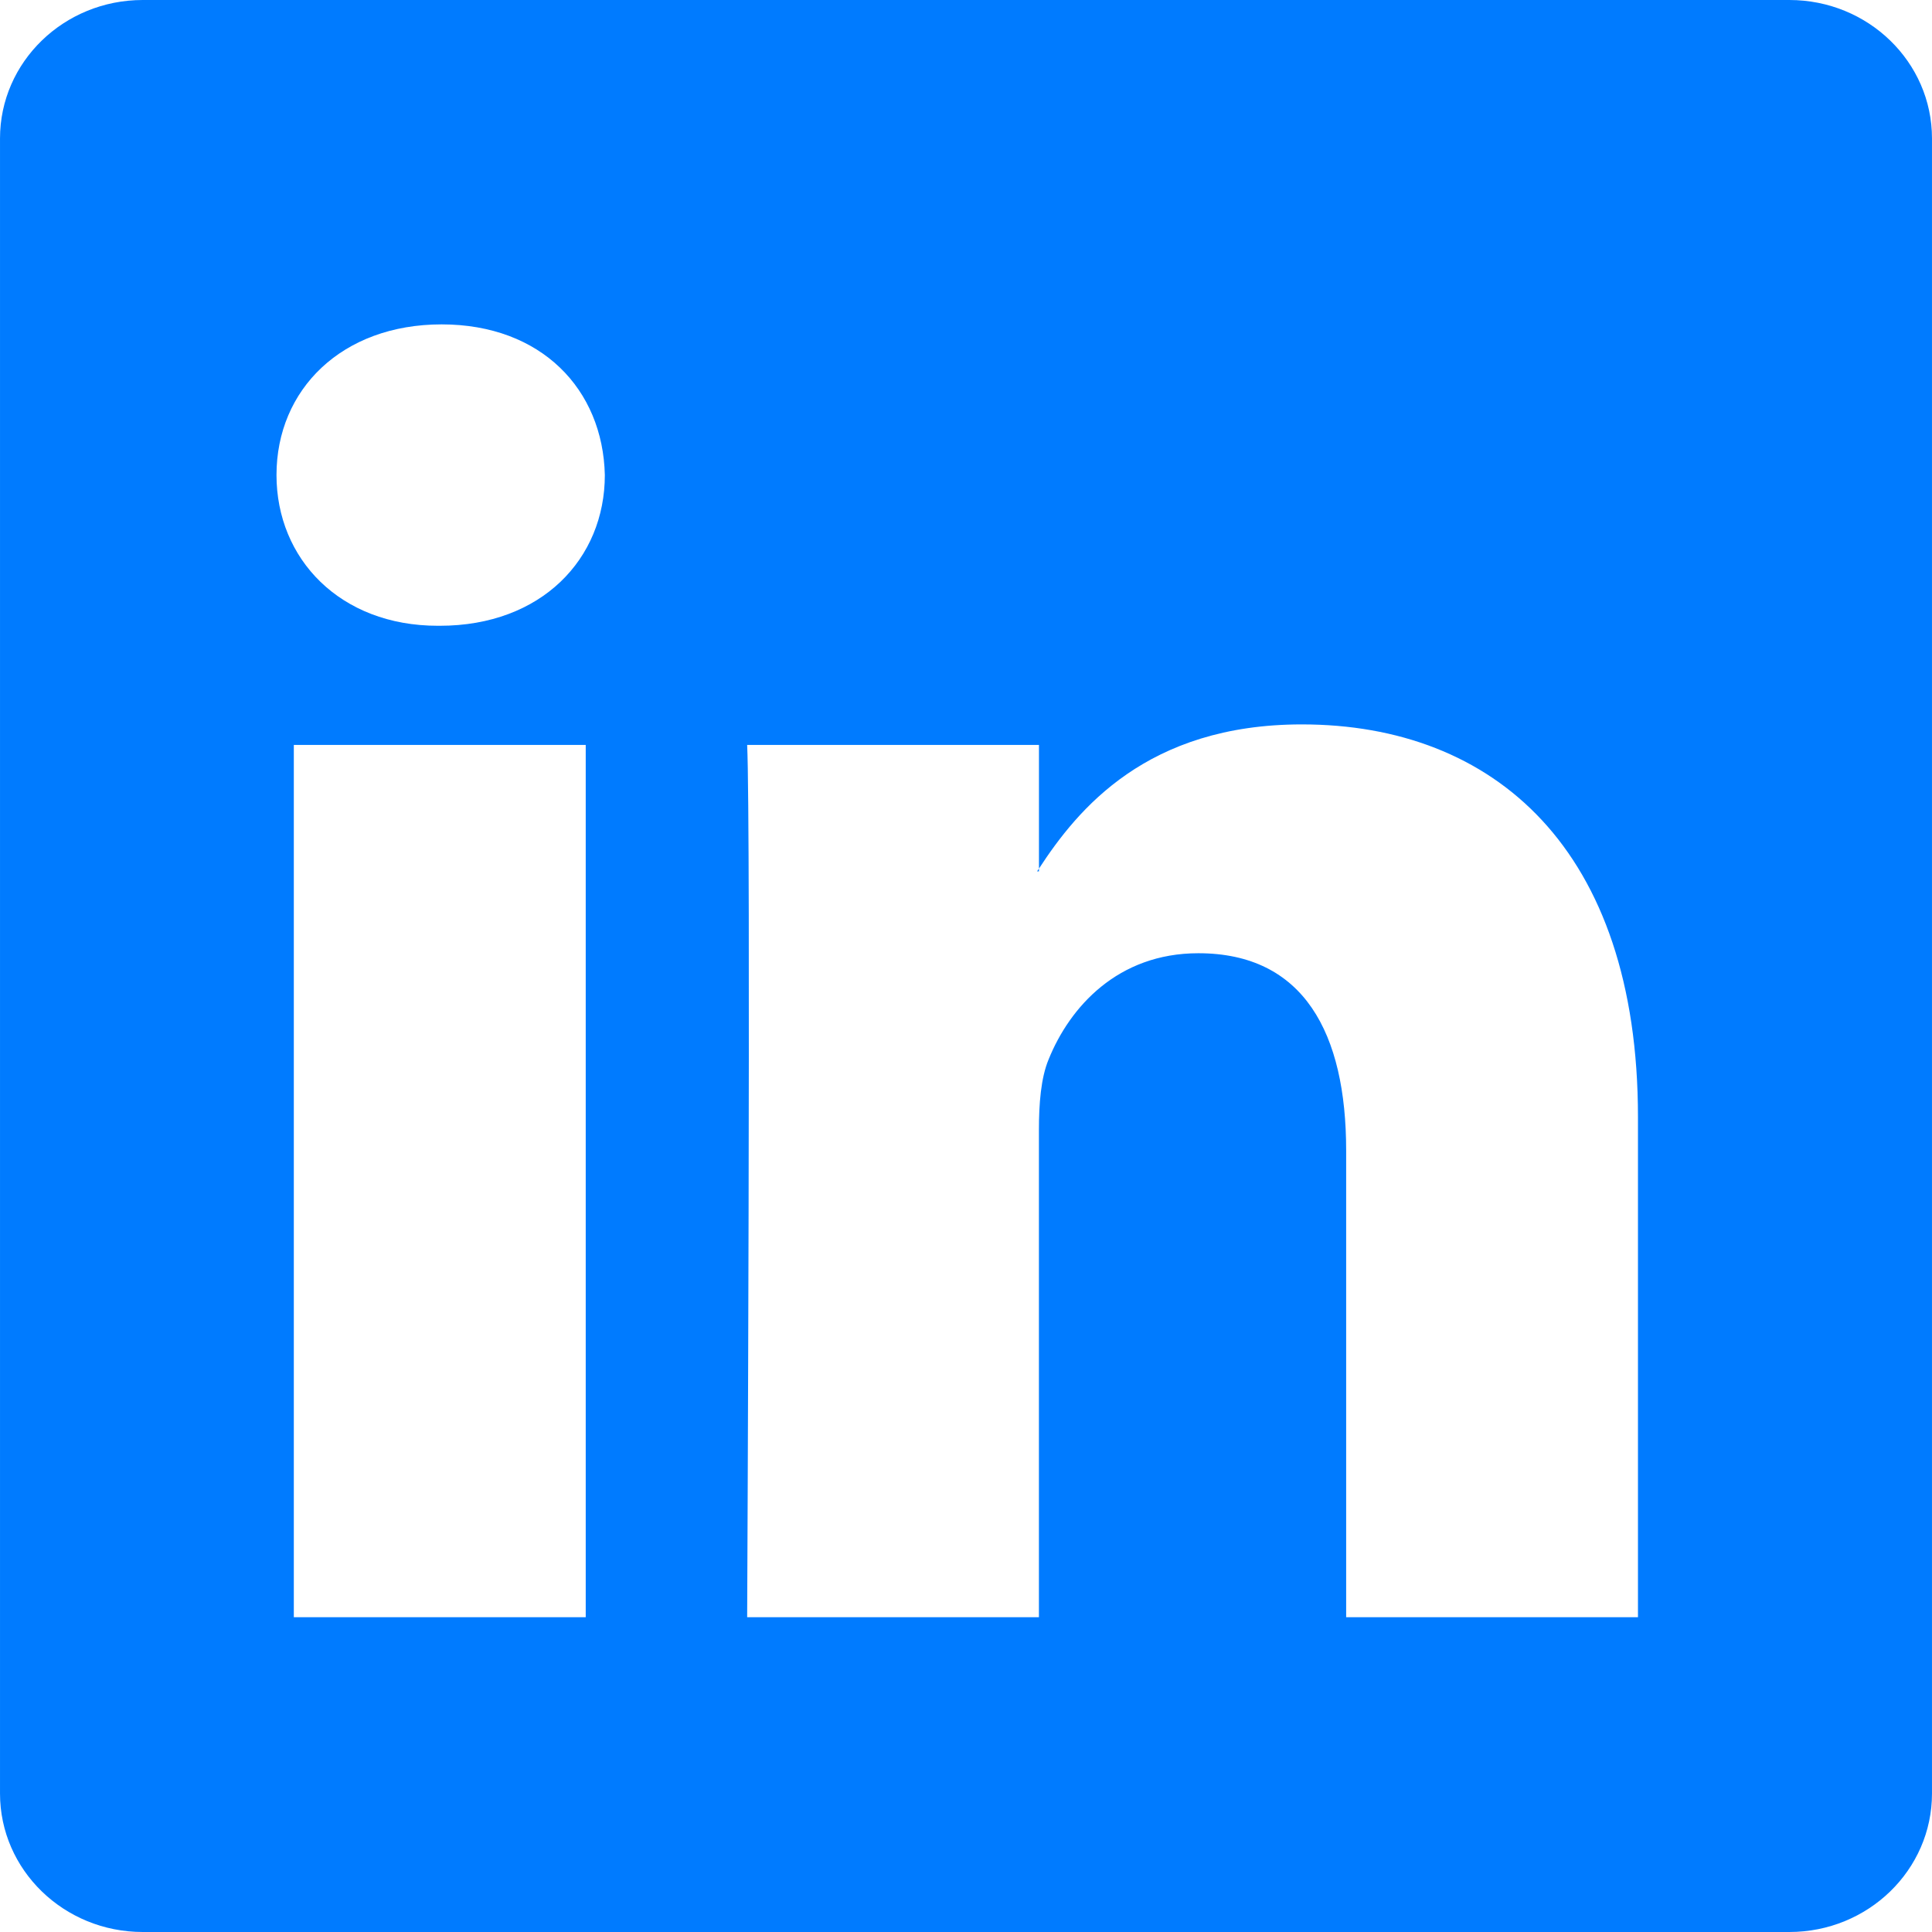
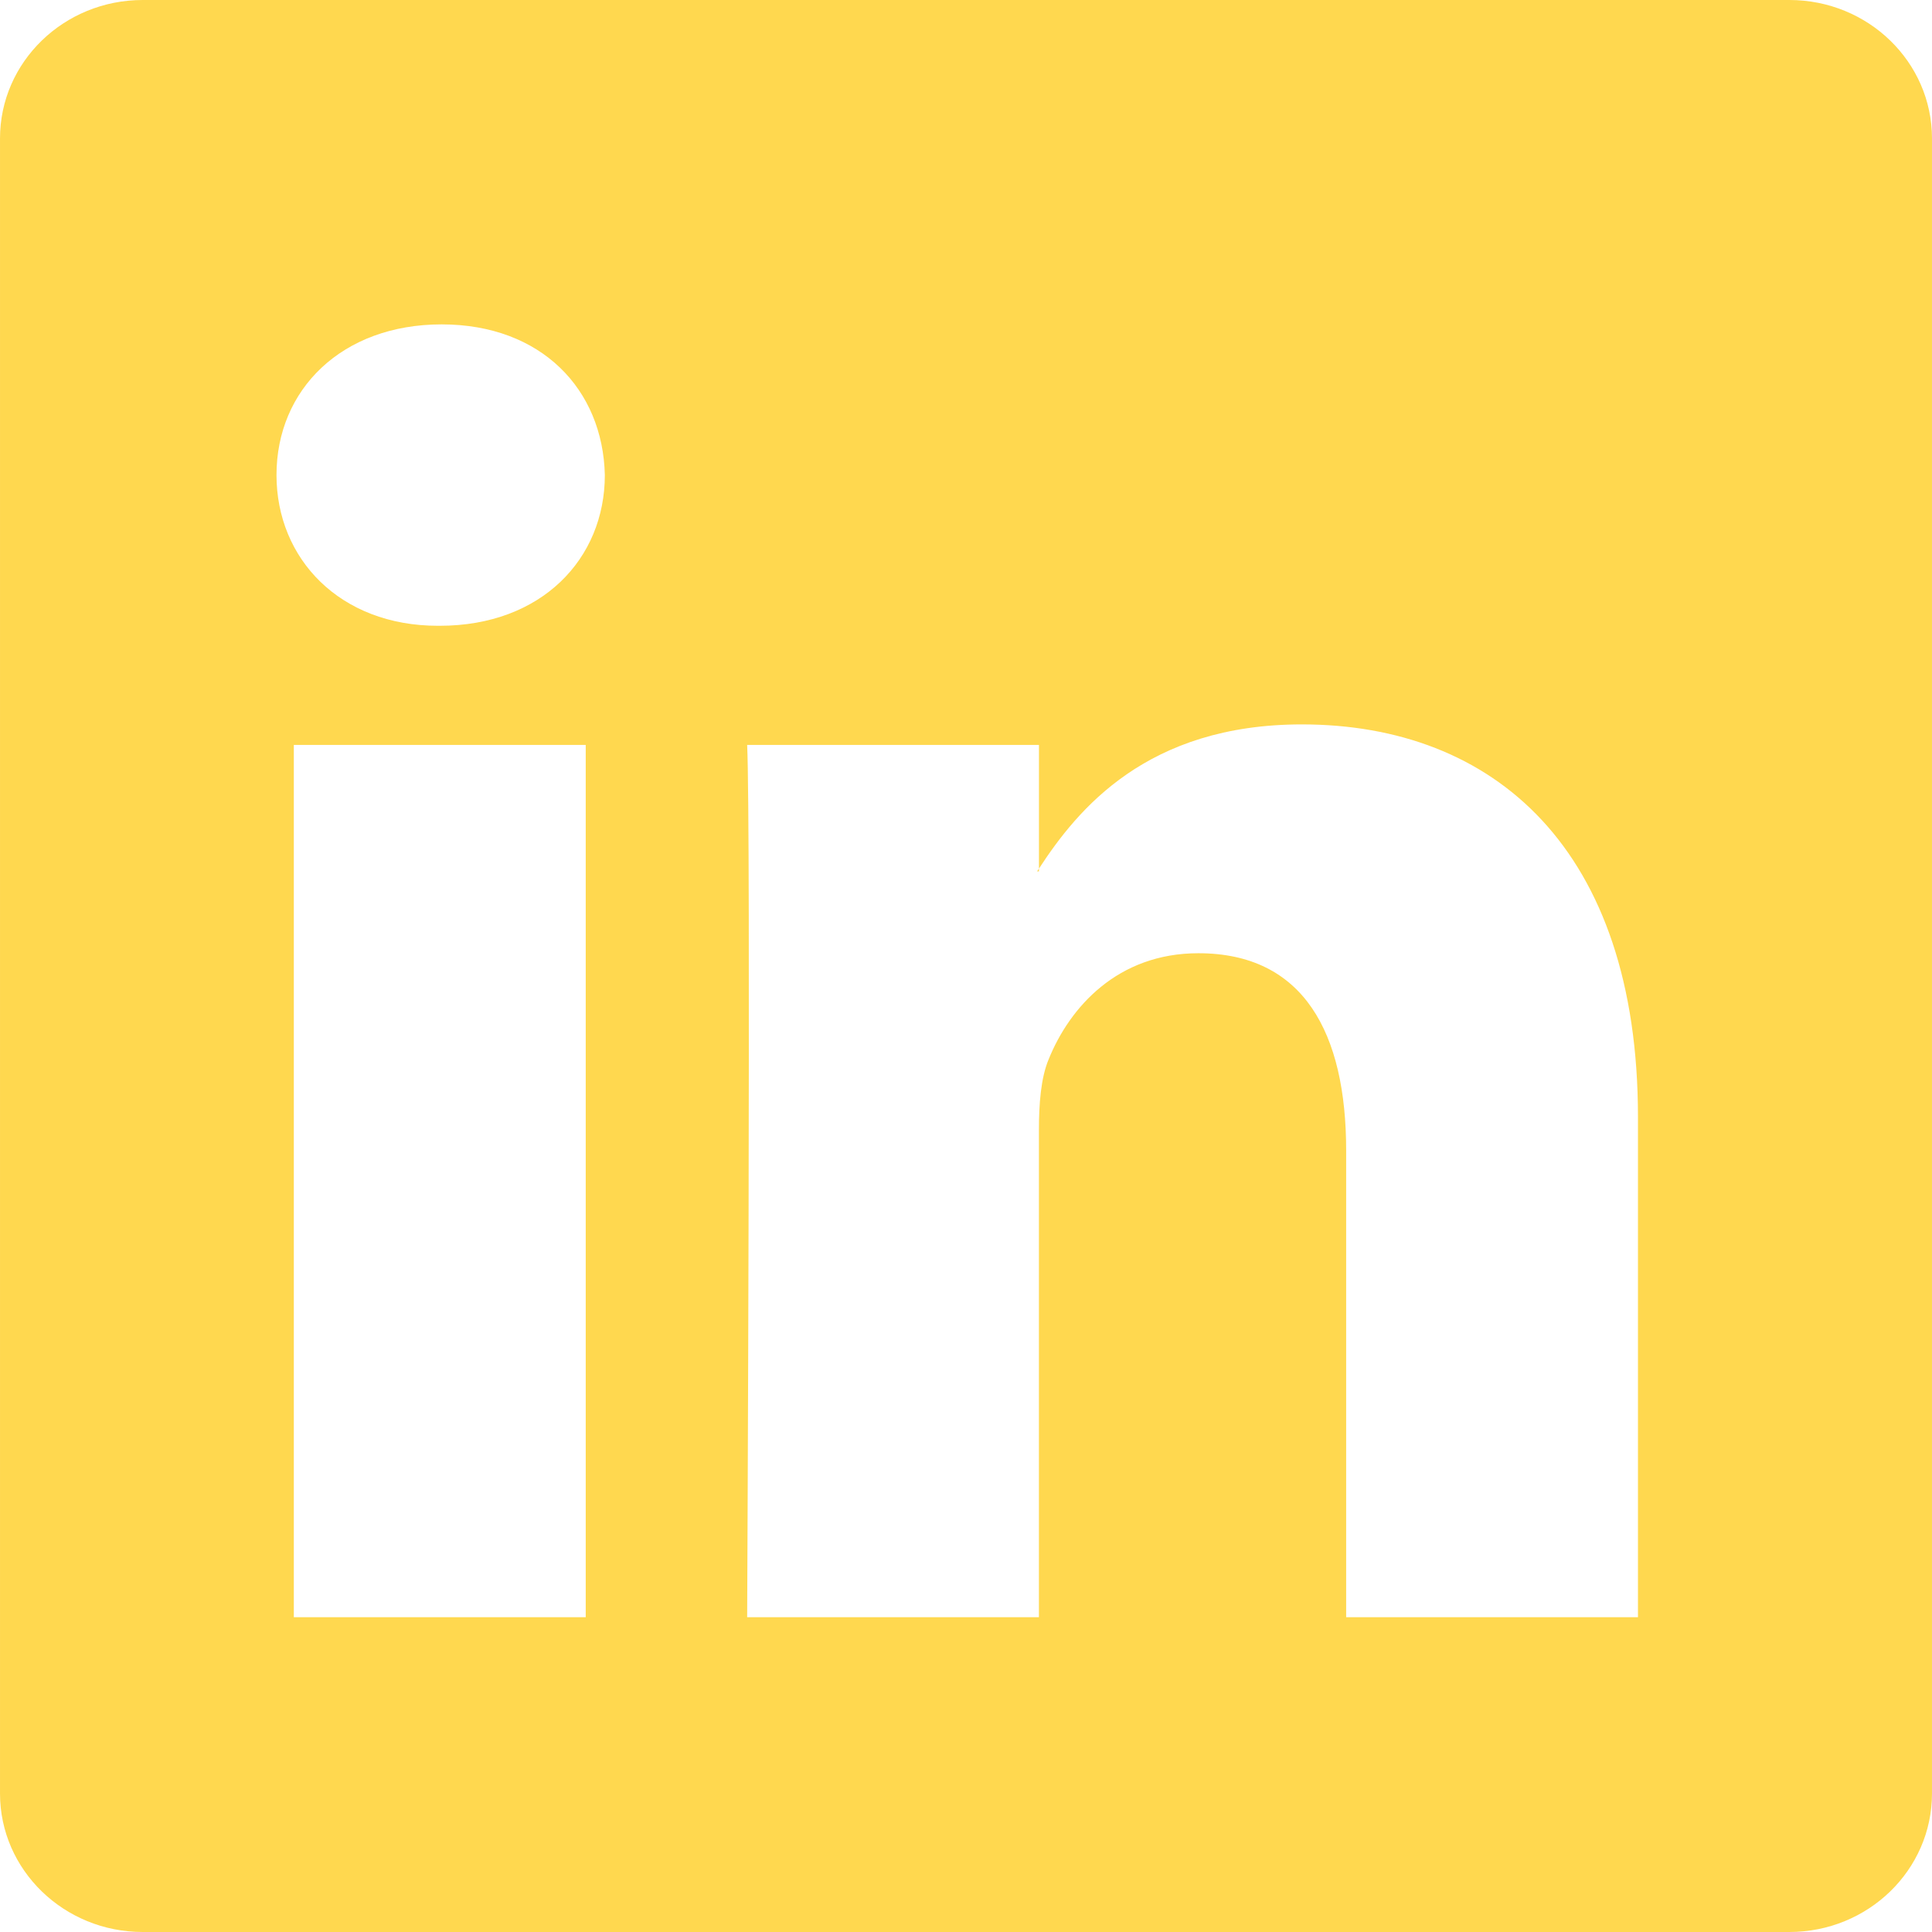
- <svg xmlns="http://www.w3.org/2000/svg" version="1.1" id="Capa_1" x="0px" y="0px" width="430.117px" height="430.118px" viewBox="0 0 430.117 430.118" fill="#007BFF" style="enable-background:new 0 0 430.117 430.118;" xml:space="preserve">
+ <svg xmlns="http://www.w3.org/2000/svg" version="1.1" id="Capa_1" x="0px" y="0px" width="430.117px" height="430.118px" viewBox="0 0 430.117 430.118" fill="#FFD84F" style="enable-background:new 0 0 430.117 430.118;" xml:space="preserve">
  <g>
    <path id="LinkedIn__x28_alt_x29_" d="M398.355,0H31.782C14.229,0,0.002,13.793,0.002,30.817v368.471   c0,17.025,14.232,30.83,31.78,30.83h366.573c17.549,0,31.76-13.814,31.76-30.83V30.817C430.115,13.798,415.904,0,398.355,0z    M130.4,360.038H65.413V165.845H130.4V360.038z M97.913,139.315h-0.437c-21.793,0-35.92-14.904-35.92-33.563   c0-19.035,14.542-33.535,36.767-33.535c22.227,0,35.899,14.496,36.331,33.535C134.654,124.415,120.555,139.315,97.913,139.315z    M364.659,360.038h-64.966V256.138c0-26.107-9.413-43.921-32.907-43.921c-17.973,0-28.642,12.018-33.327,23.621   c-1.736,4.144-2.166,9.94-2.166,15.728v108.468h-64.954c0,0,0.85-175.979,0-194.192h64.964v27.531   c8.624-13.229,24.035-32.1,58.534-32.1c42.76,0,74.822,27.739,74.822,87.414V360.038z M230.883,193.99   c0.111-0.182,0.266-0.401,0.42-0.614v0.614H230.883z" />
  </g>
  <g>
</g>
  <g>
</g>
  <g>
</g>
  <g>
</g>
  <g>
</g>
  <g>
</g>
  <g>
</g>
  <g>
</g>
  <g>
</g>
  <g>
</g>
  <g>
</g>
  <g>
</g>
  <g>
</g>
  <g>
</g>
  <g>
</g>
</svg>
